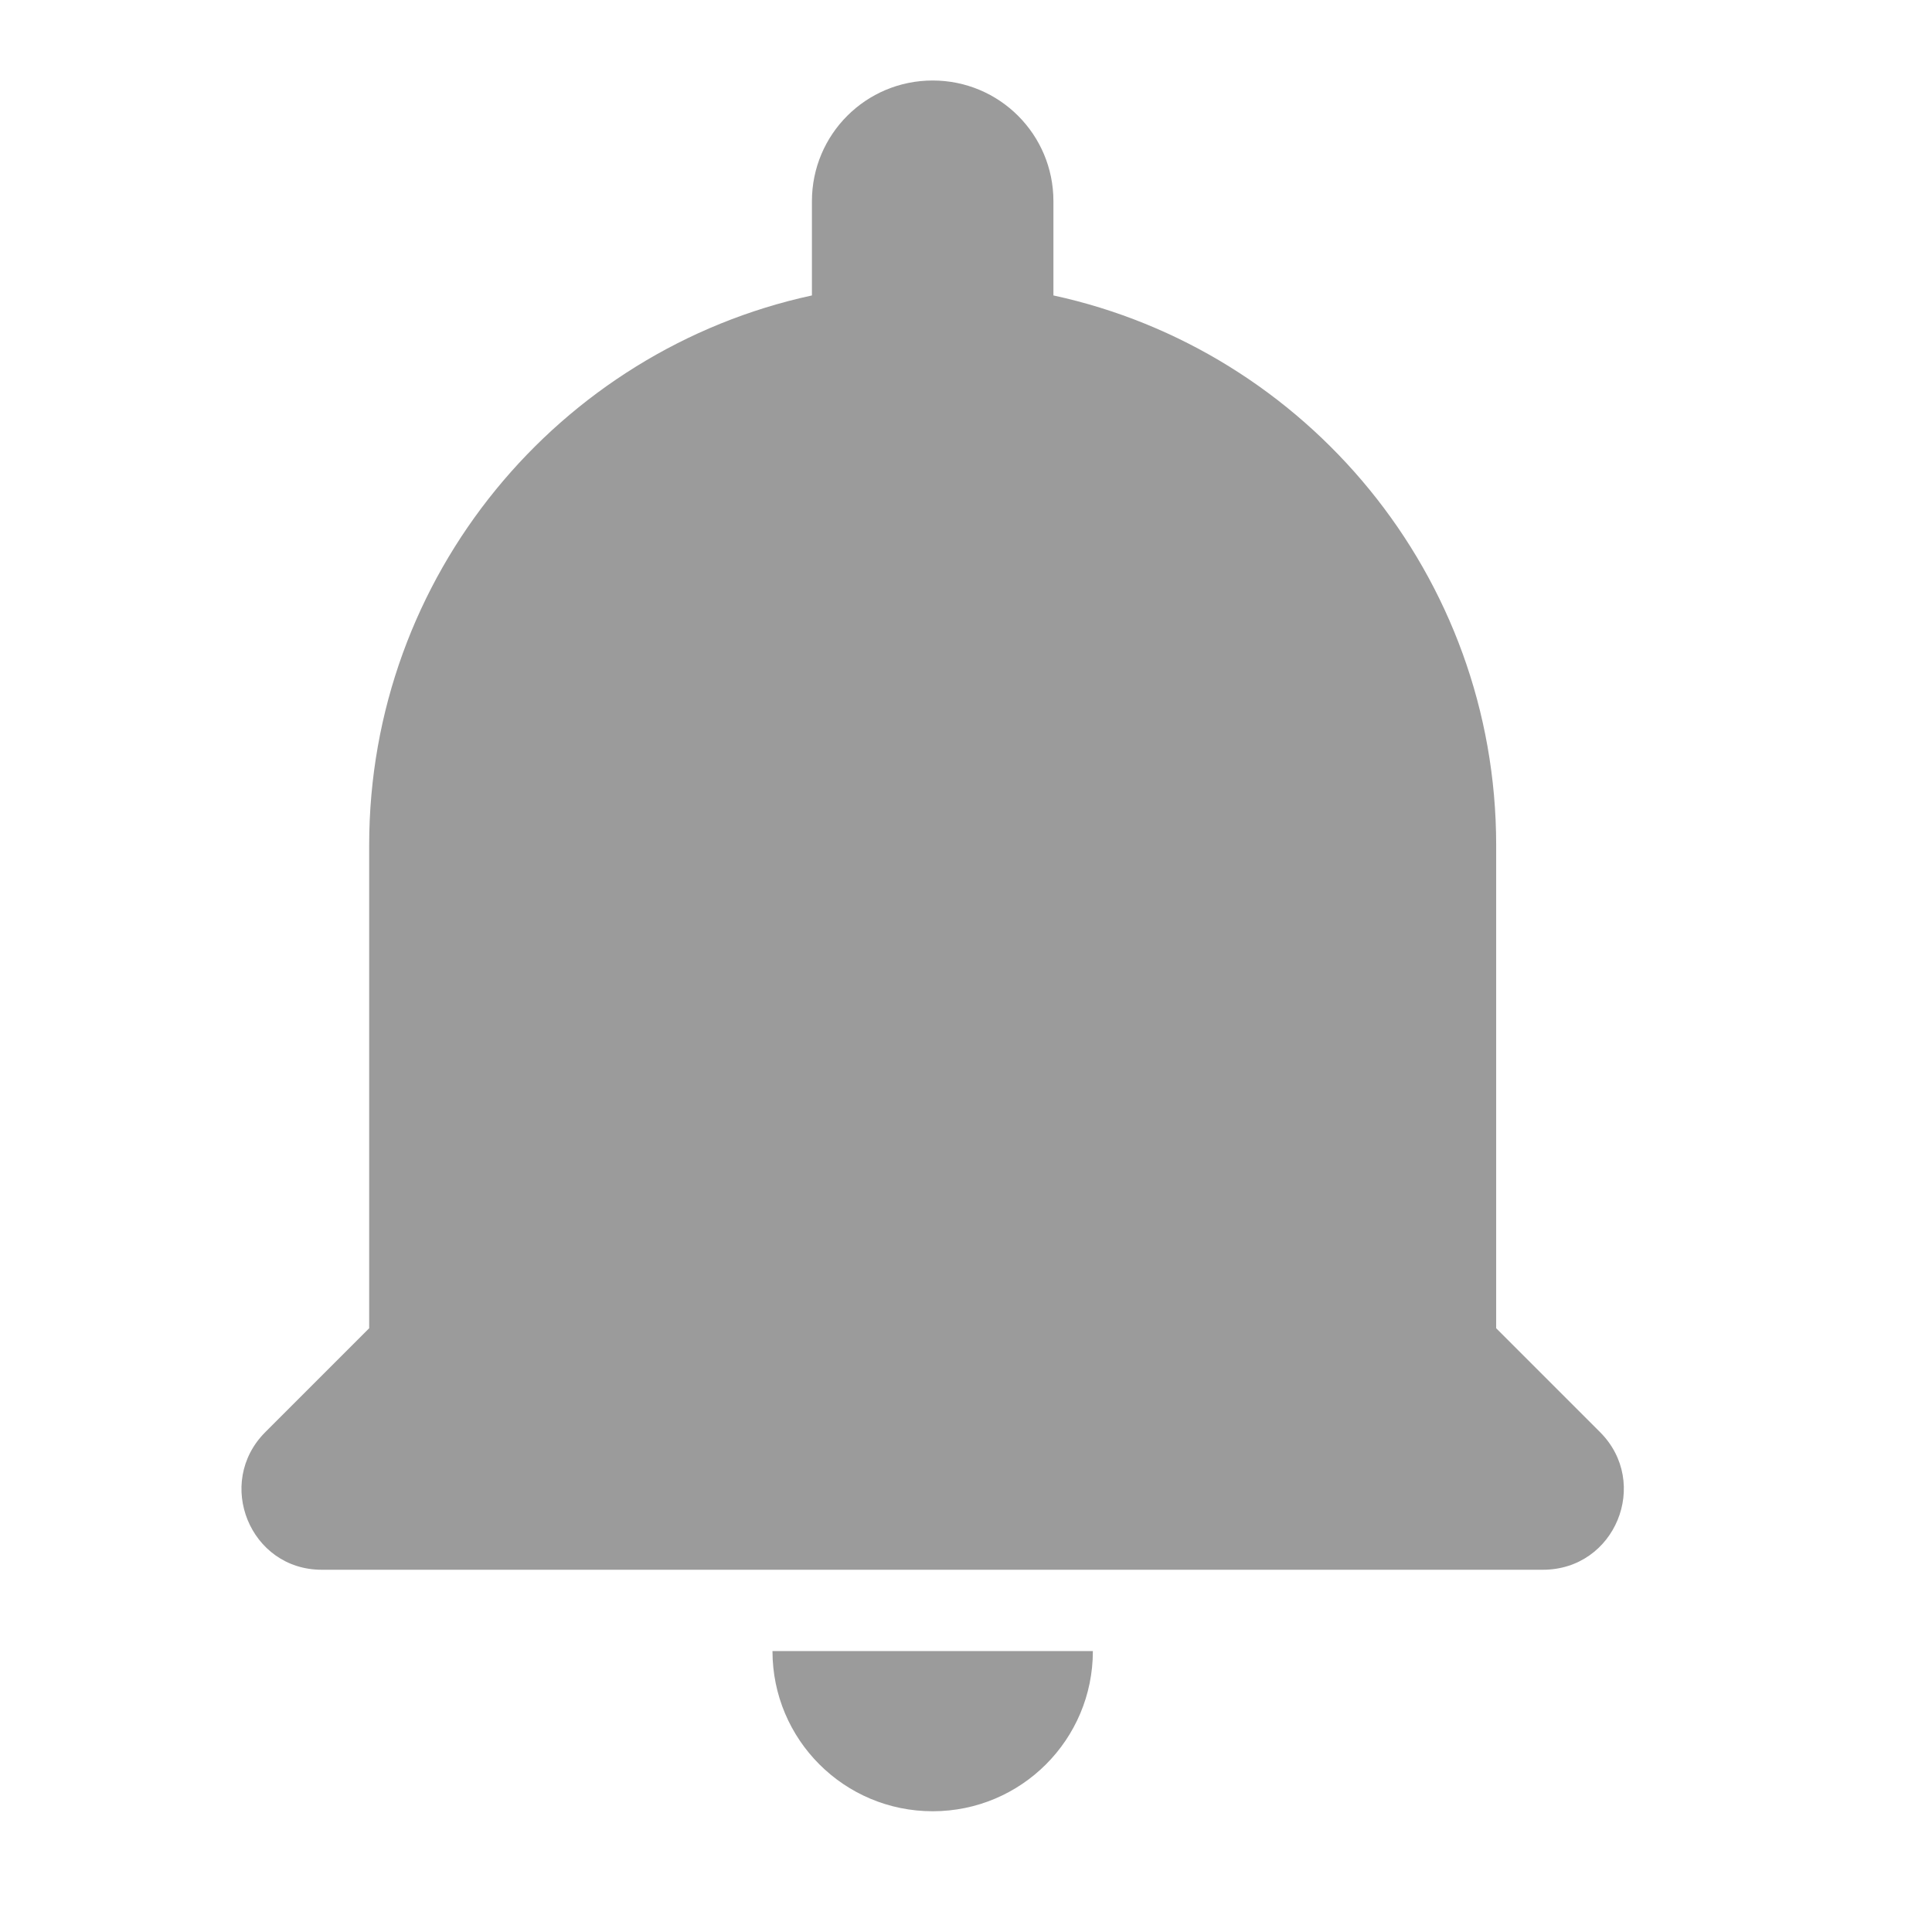
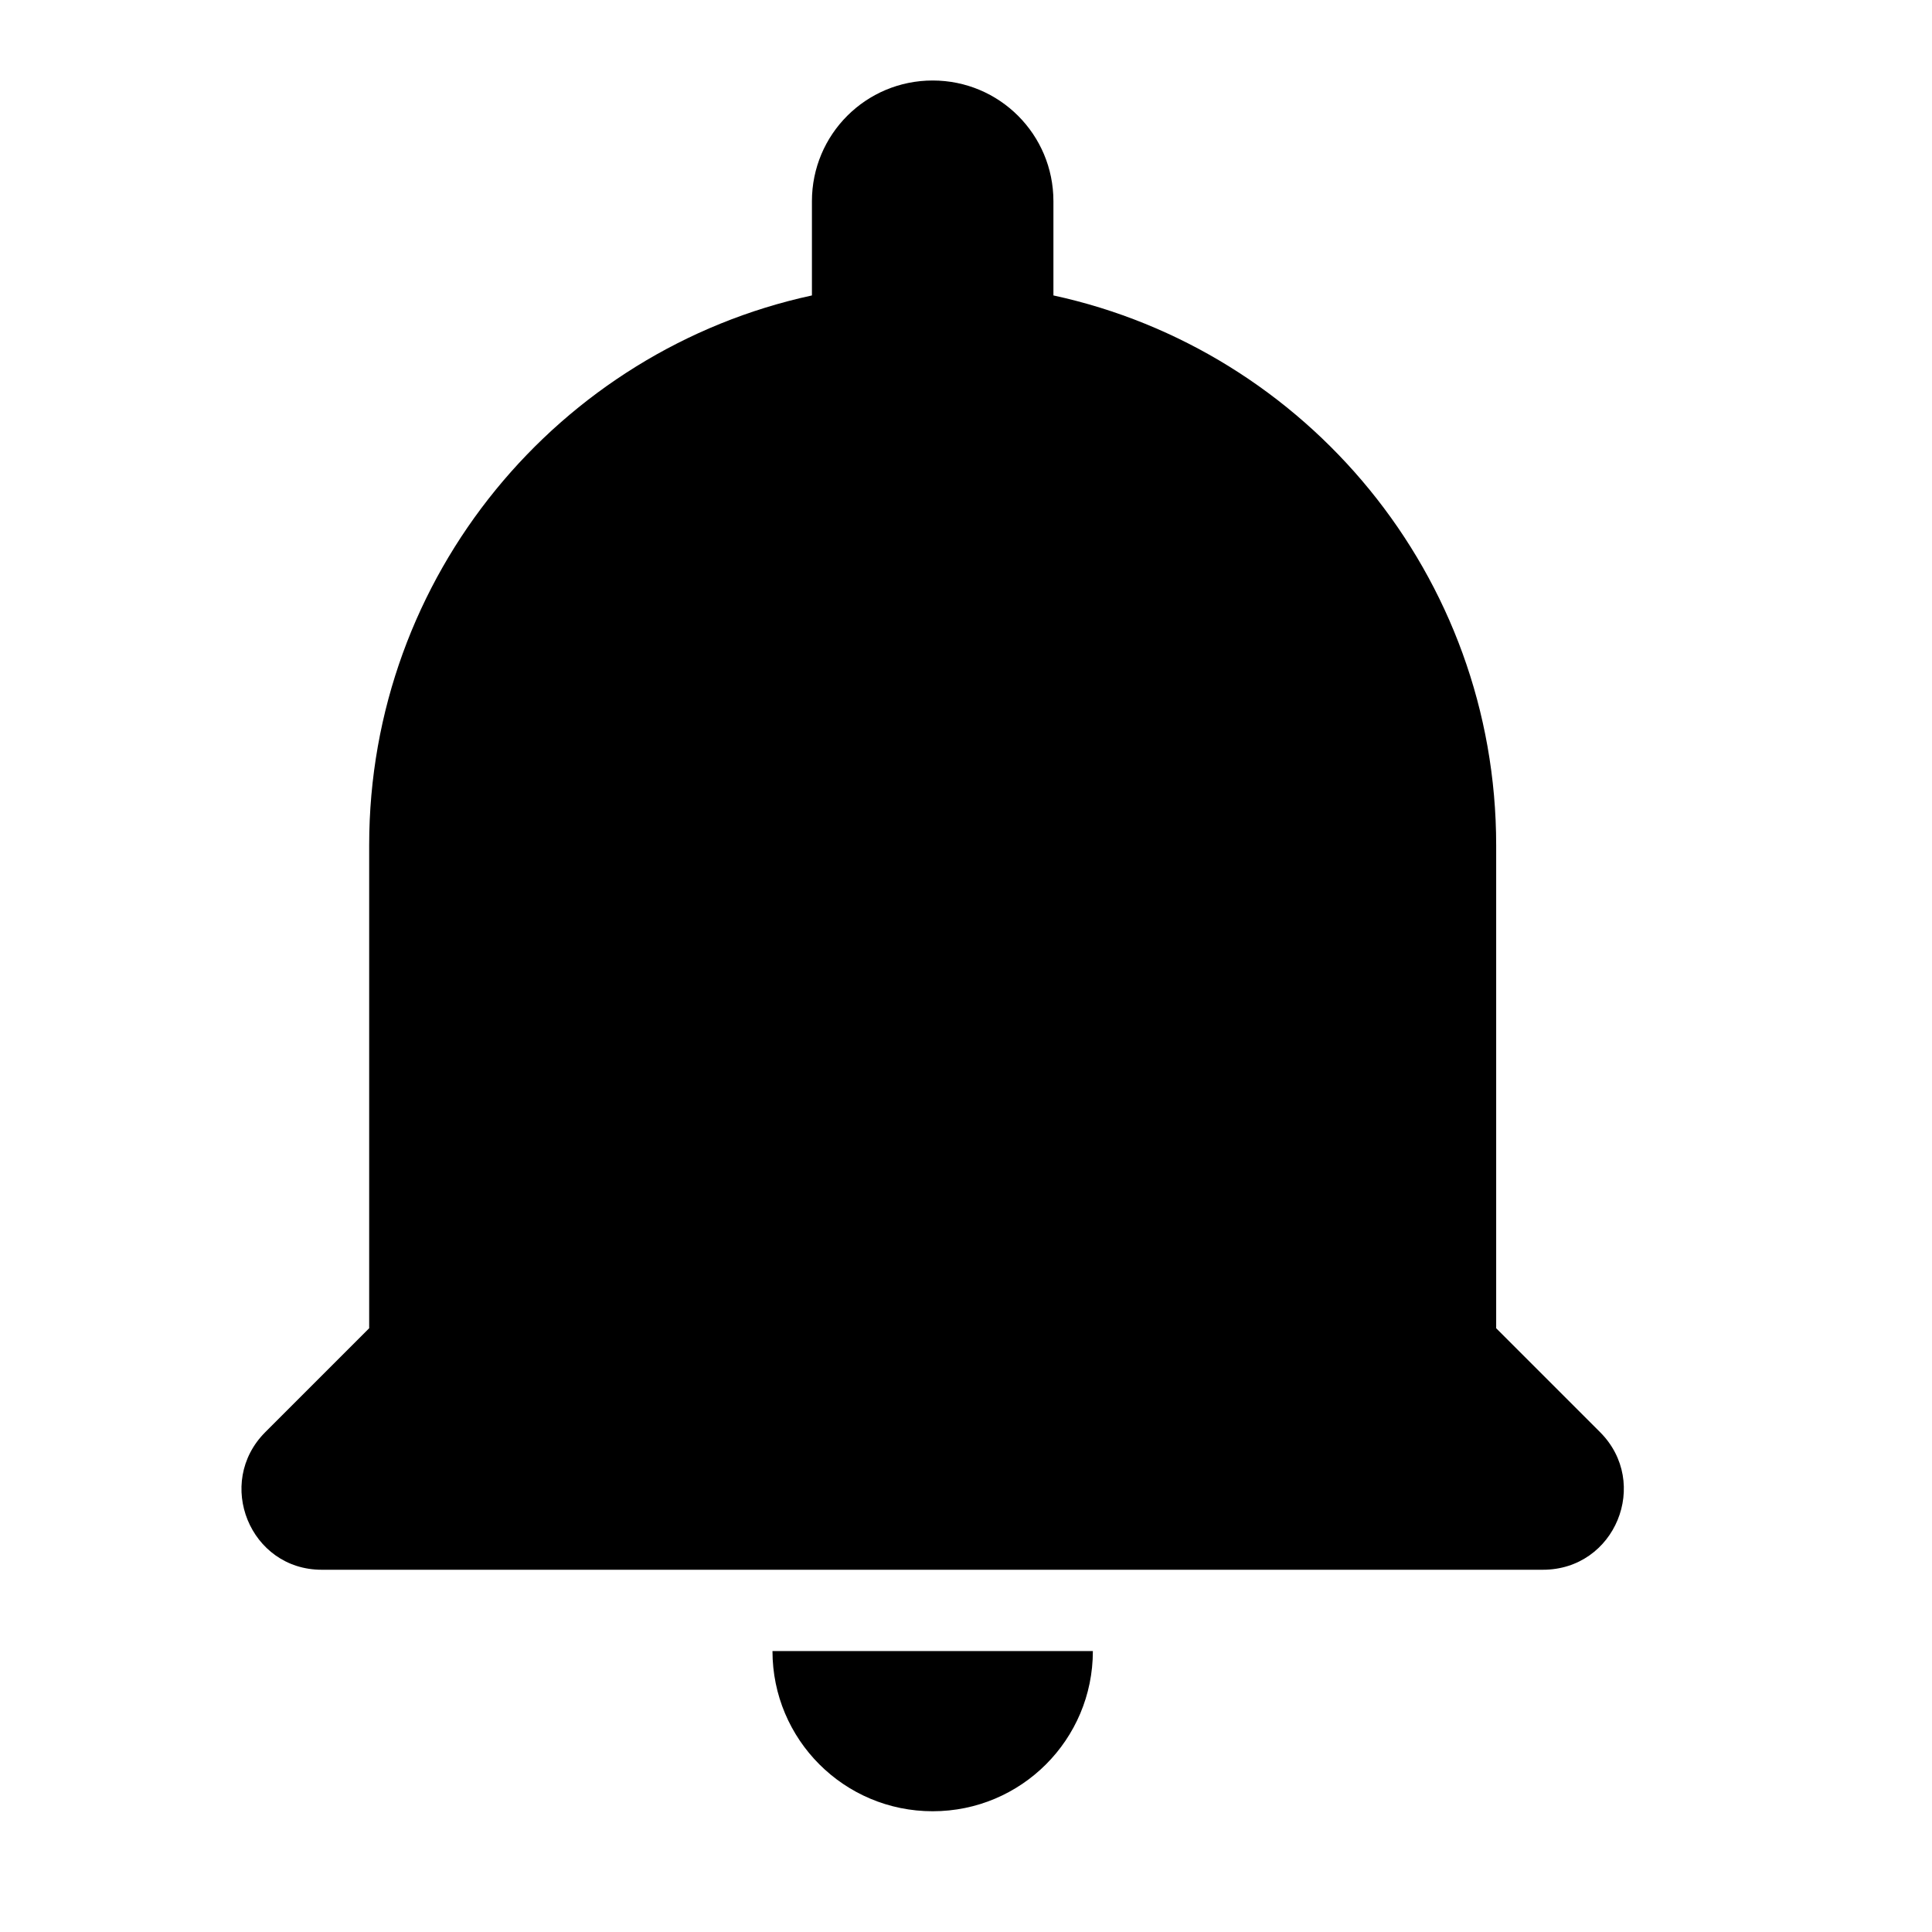
- <svg xmlns="http://www.w3.org/2000/svg" xmlns:xlink="http://www.w3.org/1999/xlink" fill="#9B9B9B" width="24" height="24" viewBox="0 0 24 24">
+ <svg xmlns="http://www.w3.org/2000/svg" xmlns:xlink="http://www.w3.org/1999/xlink" fill="currentColor" width="24" height="24" viewBox="0 0 24 24">
  <defs>
    <path id="notification" d="M11.586 22.5c1.1 0 1.99-.89 1.99-1.99h-3.98c0 1.1.89 1.99 1.99 1.99zm8.29-4.71l-1.29-1.29v-6c0-3.35-2.36-6.15-5.5-6.83V2.5c0-.83-.67-1.5-1.5-1.5s-1.5.67-1.5 1.5v1.17c-3.14.68-5.5 3.48-5.5 6.83v6l-1.29 1.29c-.63.63-.19 1.71.7 1.71h15.17c.9 0 1.34-1.08.71-1.71z" />
  </defs>
  <use fill="inherit" fill-rule="evenodd" xlink:href="#notification" />
</svg>
